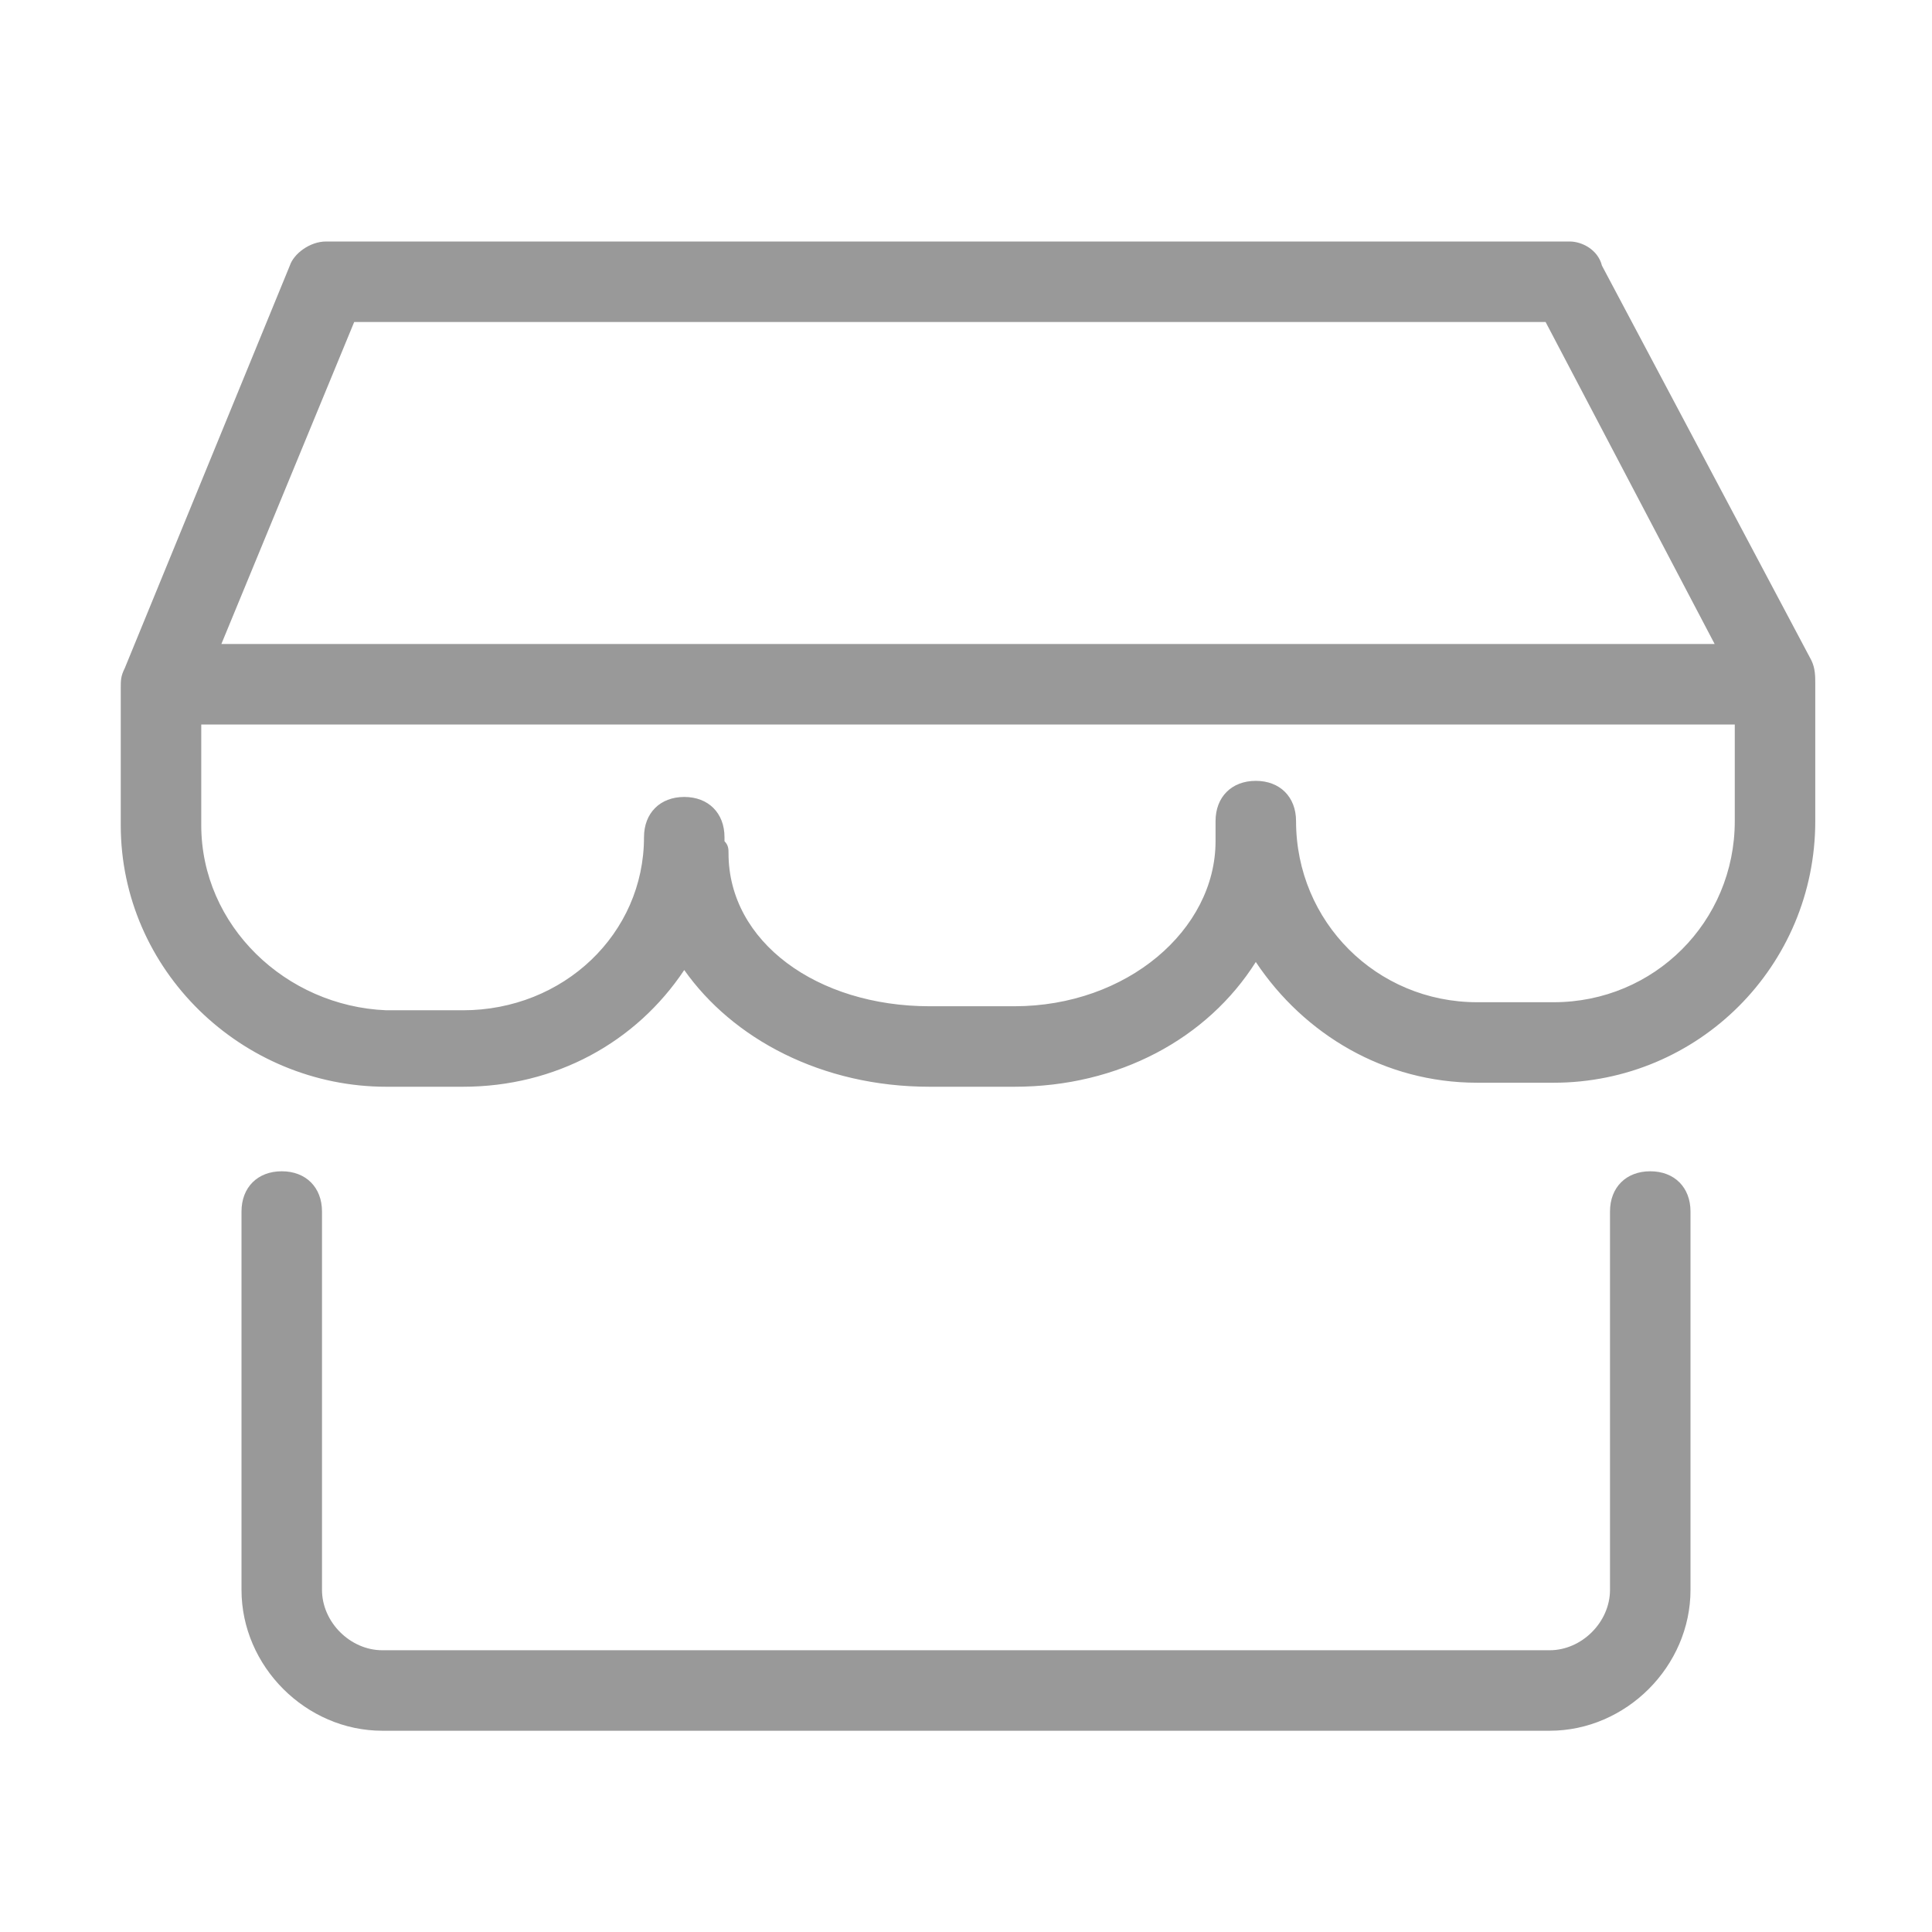
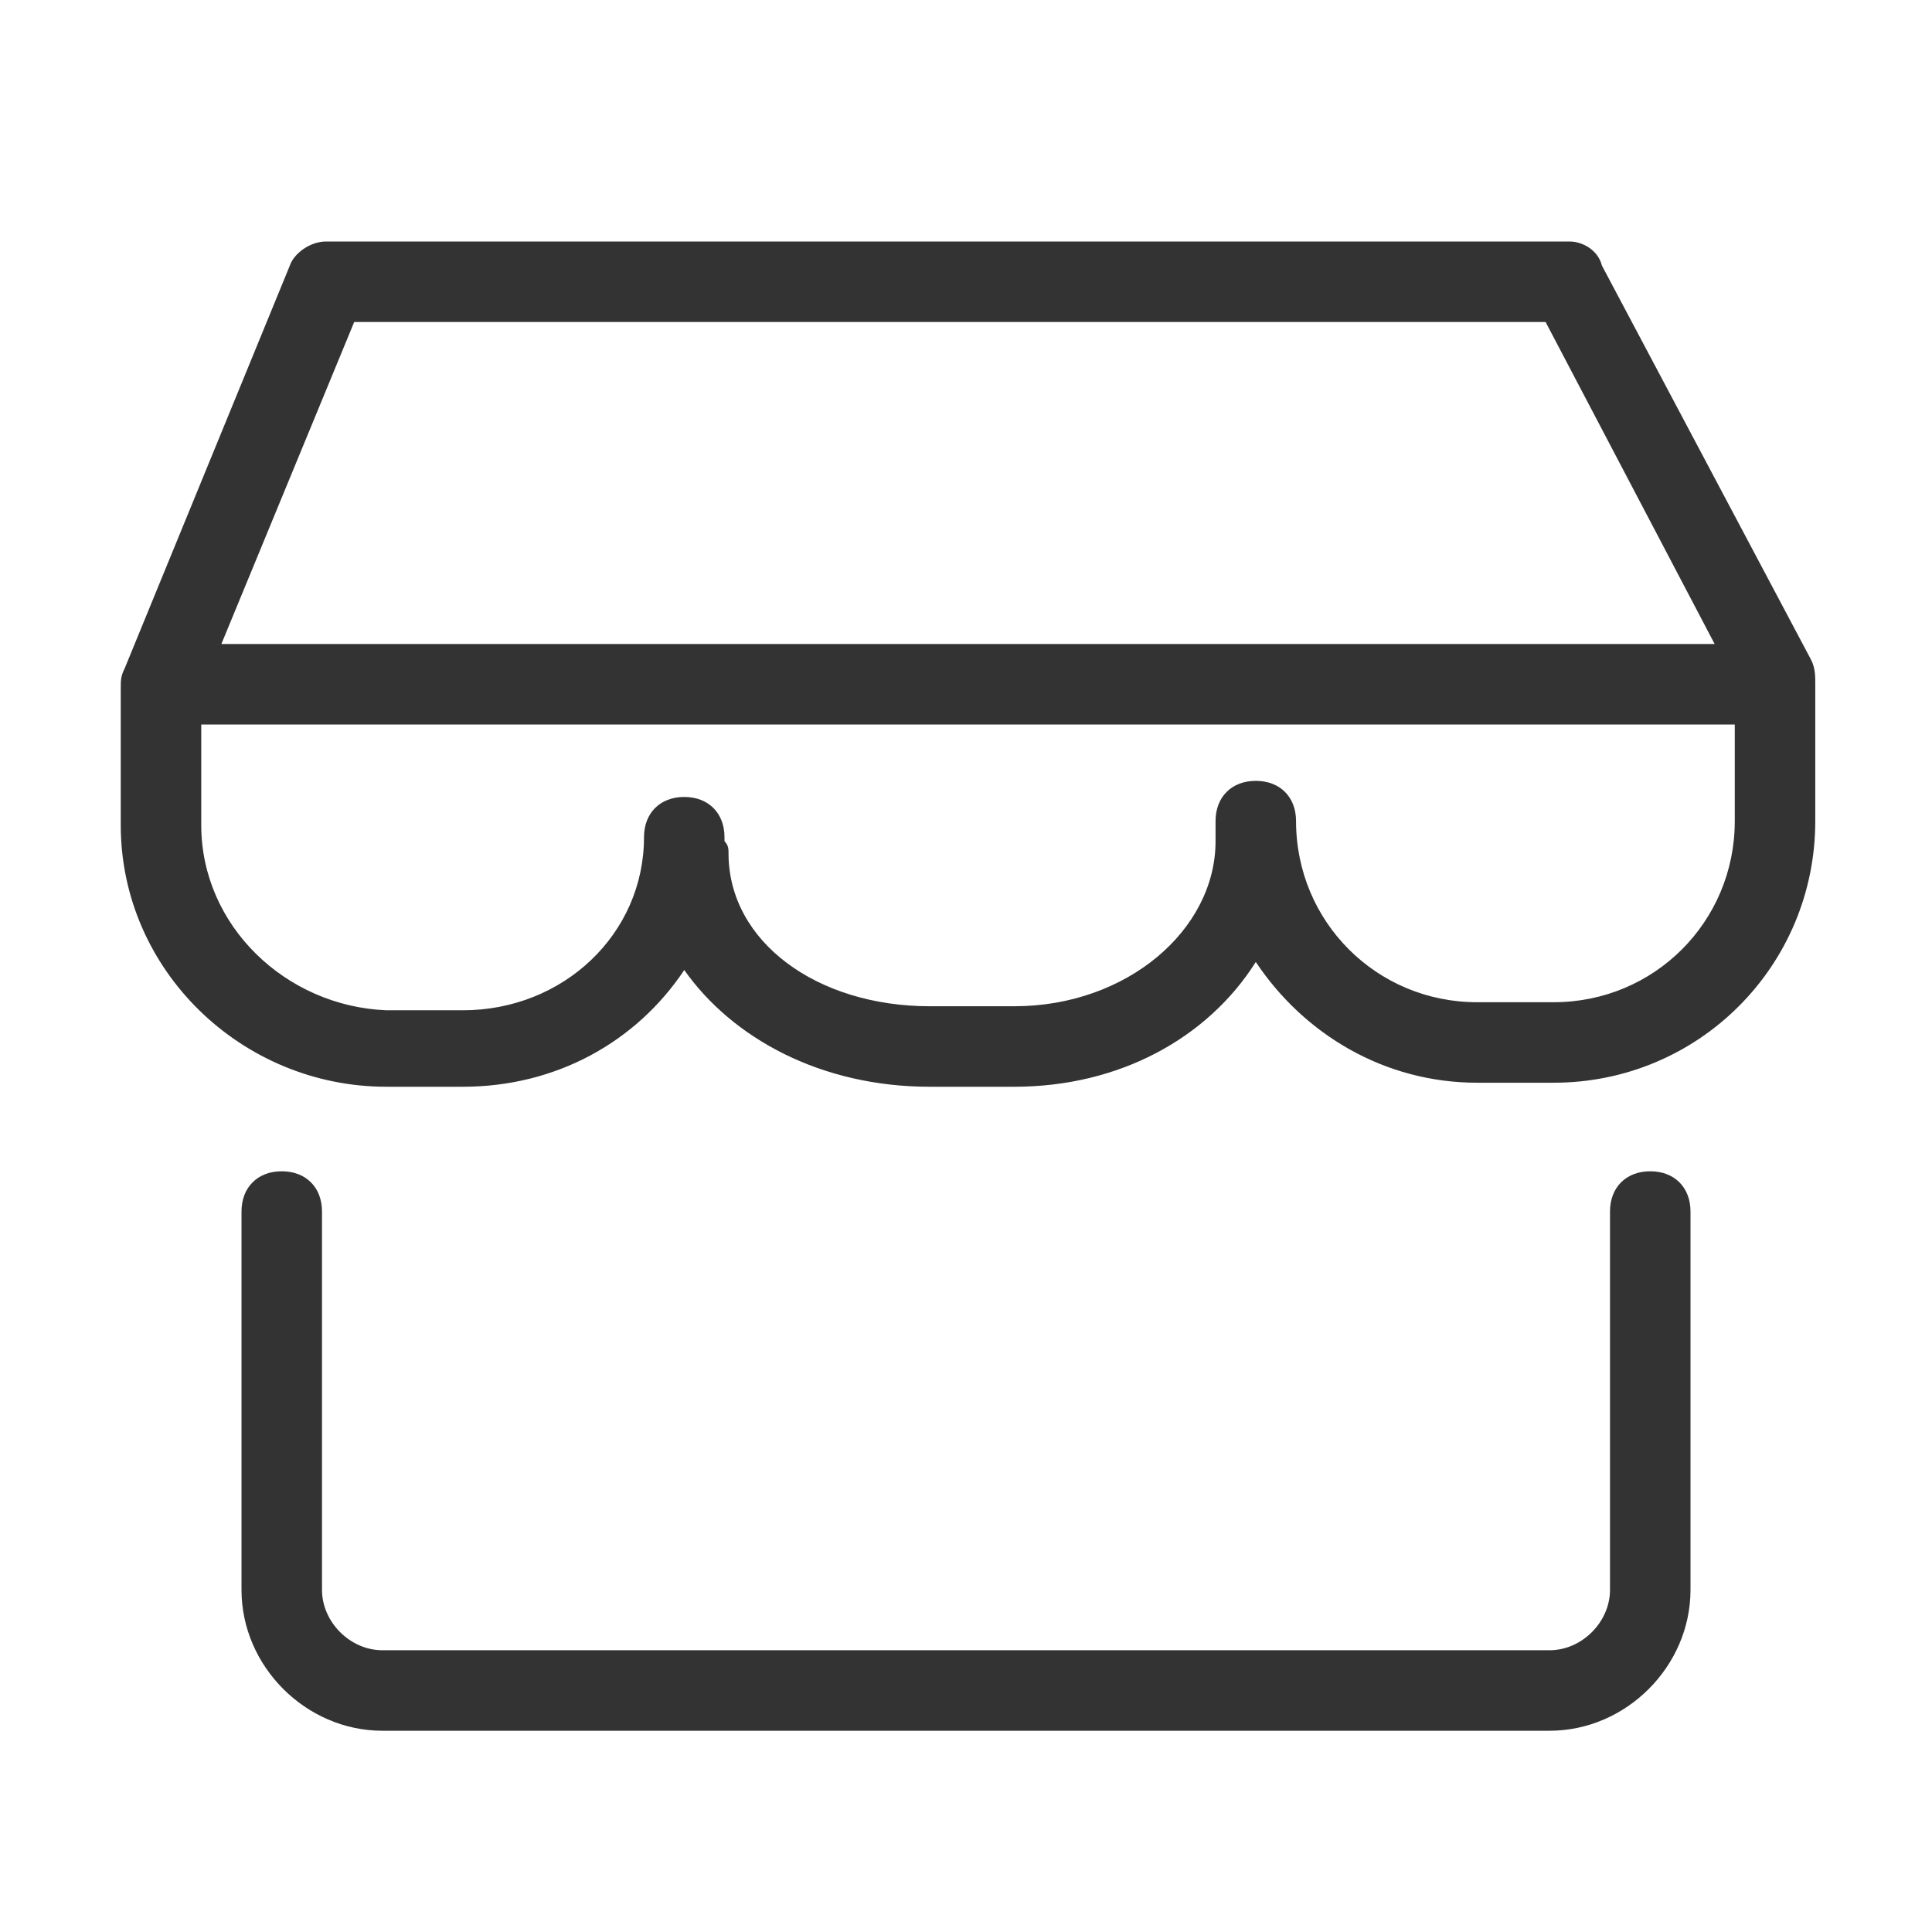
<svg xmlns="http://www.w3.org/2000/svg" t="1503299126480" class="icon" style="" viewBox="0 0 1024 1024" version="1.1" p-id="4407" width="48" height="48">
  <defs>
    <style type="text/css" />
  </defs>
-   <path d="M874.667 620.8c-12.8 0-21.333 8.533-21.333 21.333v200.533c0 17.067-14.933 32-32 32h-618.667c-17.067 0-32-14.933-32-32v-200.533c0-12.8-8.533-21.333-21.333-21.333s-21.333 8.533-21.333 21.333v200.533C128 883.2 162.133 917.333 202.667 917.333h618.667c40.533 0 74.667-34.133 74.667-74.667v-200.533c0-12.8-8.533-21.333-21.333-21.333zM962.133 362.667c0-4.267 0-8.533-2.133-12.8l-110.933-209.067c-2.133-8.533-10.667-12.8-17.067-12.8H172.8c-8.533 0-17.067 6.4-19.2 12.8l-87.467 213.333c-2.133 4.267-2.133 6.4-2.133 10.667v72.533C64 514.133 128 576 204.8 576h40.533c49.067 0 91.733-23.467 117.333-61.867 25.6 36.267 72.533 61.867 130.133 61.867h44.8c55.467 0 102.4-25.6 128-66.133 25.6 38.4 68.267 64 117.333 64h40.533c76.8 0 138.667-61.867 138.667-138.667V362.667zM187.733 170.667h631.467l89.6 170.667H117.333l70.4-170.667z m635.733 360.533h-40.533c-53.333 0-96-42.667-96-96 0-12.8-8.533-21.333-21.333-21.333s-21.333 8.533-21.333 21.333v10.667c0 46.933-46.933 87.467-106.667 87.467h-44.8c-59.733 0-106.667-34.133-106.667-81.067 0-2.133 0-4.267-2.133-6.4v-2.133c0-12.8-8.533-21.333-21.333-21.333s-21.333 8.533-21.333 21.333c0 51.2-42.667 91.733-96 91.733H204.8C151.467 533.333 106.667 490.667 106.667 437.333V384h812.8v51.2c0 53.333-42.667 96-96 96z" fill="#999999" p-id="4408" />
+   <path d="M874.667 620.8c-12.8 0-21.333 8.533-21.333 21.333v200.533c0 17.067-14.933 32-32 32h-618.667c-17.067 0-32-14.933-32-32v-200.533c0-12.8-8.533-21.333-21.333-21.333s-21.333 8.533-21.333 21.333v200.533C128 883.2 162.133 917.333 202.667 917.333h618.667c40.533 0 74.667-34.133 74.667-74.667v-200.533c0-12.8-8.533-21.333-21.333-21.333zM962.133 362.667c0-4.267 0-8.533-2.133-12.8l-110.933-209.067c-2.133-8.533-10.667-12.8-17.067-12.8H172.8c-8.533 0-17.067 6.4-19.2 12.8l-87.467 213.333c-2.133 4.267-2.133 6.4-2.133 10.667v72.533C64 514.133 128 576 204.8 576h40.533c49.067 0 91.733-23.467 117.333-61.867 25.6 36.267 72.533 61.867 130.133 61.867h44.8c55.467 0 102.4-25.6 128-66.133 25.6 38.4 68.267 64 117.333 64h40.533c76.8 0 138.667-61.867 138.667-138.667V362.667zM187.733 170.667h631.467l89.6 170.667H117.333l70.4-170.667z m635.733 360.533h-40.533c-53.333 0-96-42.667-96-96 0-12.8-8.533-21.333-21.333-21.333s-21.333 8.533-21.333 21.333v10.667c0 46.933-46.933 87.467-106.667 87.467h-44.8c-59.733 0-106.667-34.133-106.667-81.067 0-2.133 0-4.267-2.133-6.4v-2.133c0-12.8-8.533-21.333-21.333-21.333s-21.333 8.533-21.333 21.333c0 51.2-42.667 91.733-96 91.733H204.8C151.467 533.333 106.667 490.667 106.667 437.333V384h812.8v51.2c0 53.333-42.667 96-96 96z" fill="#333333" p-id="4408" />
</svg>
